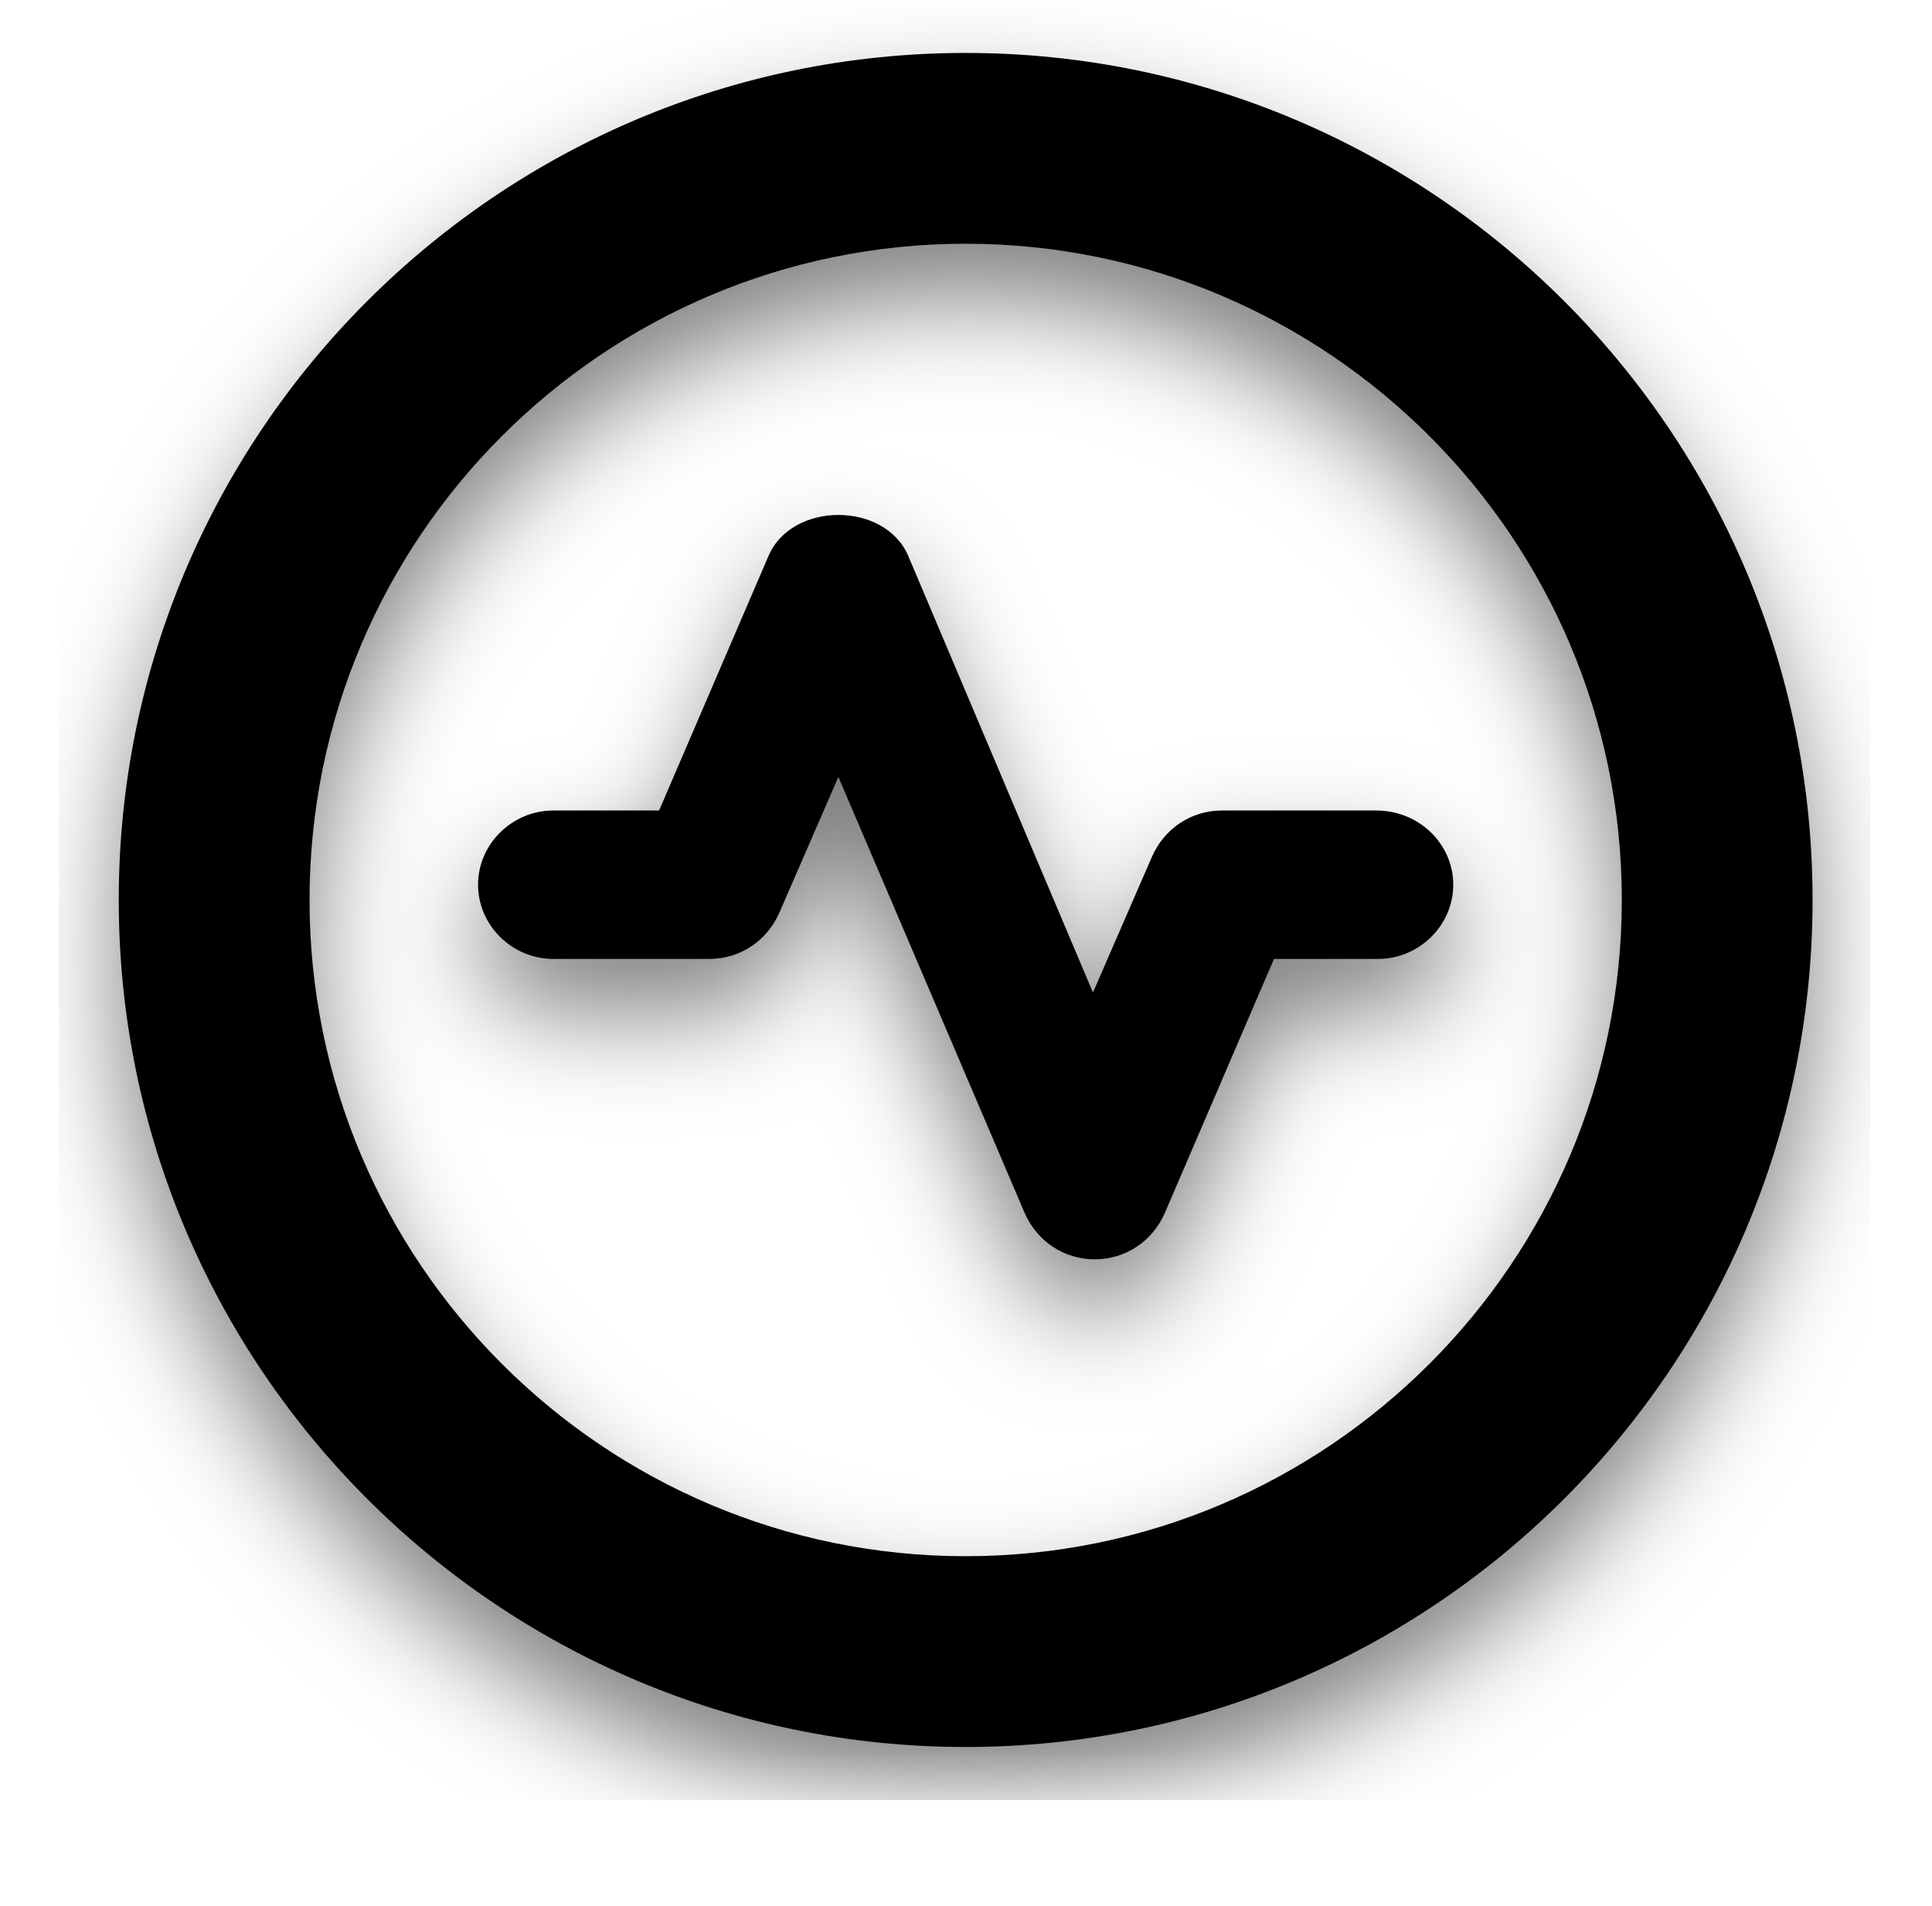
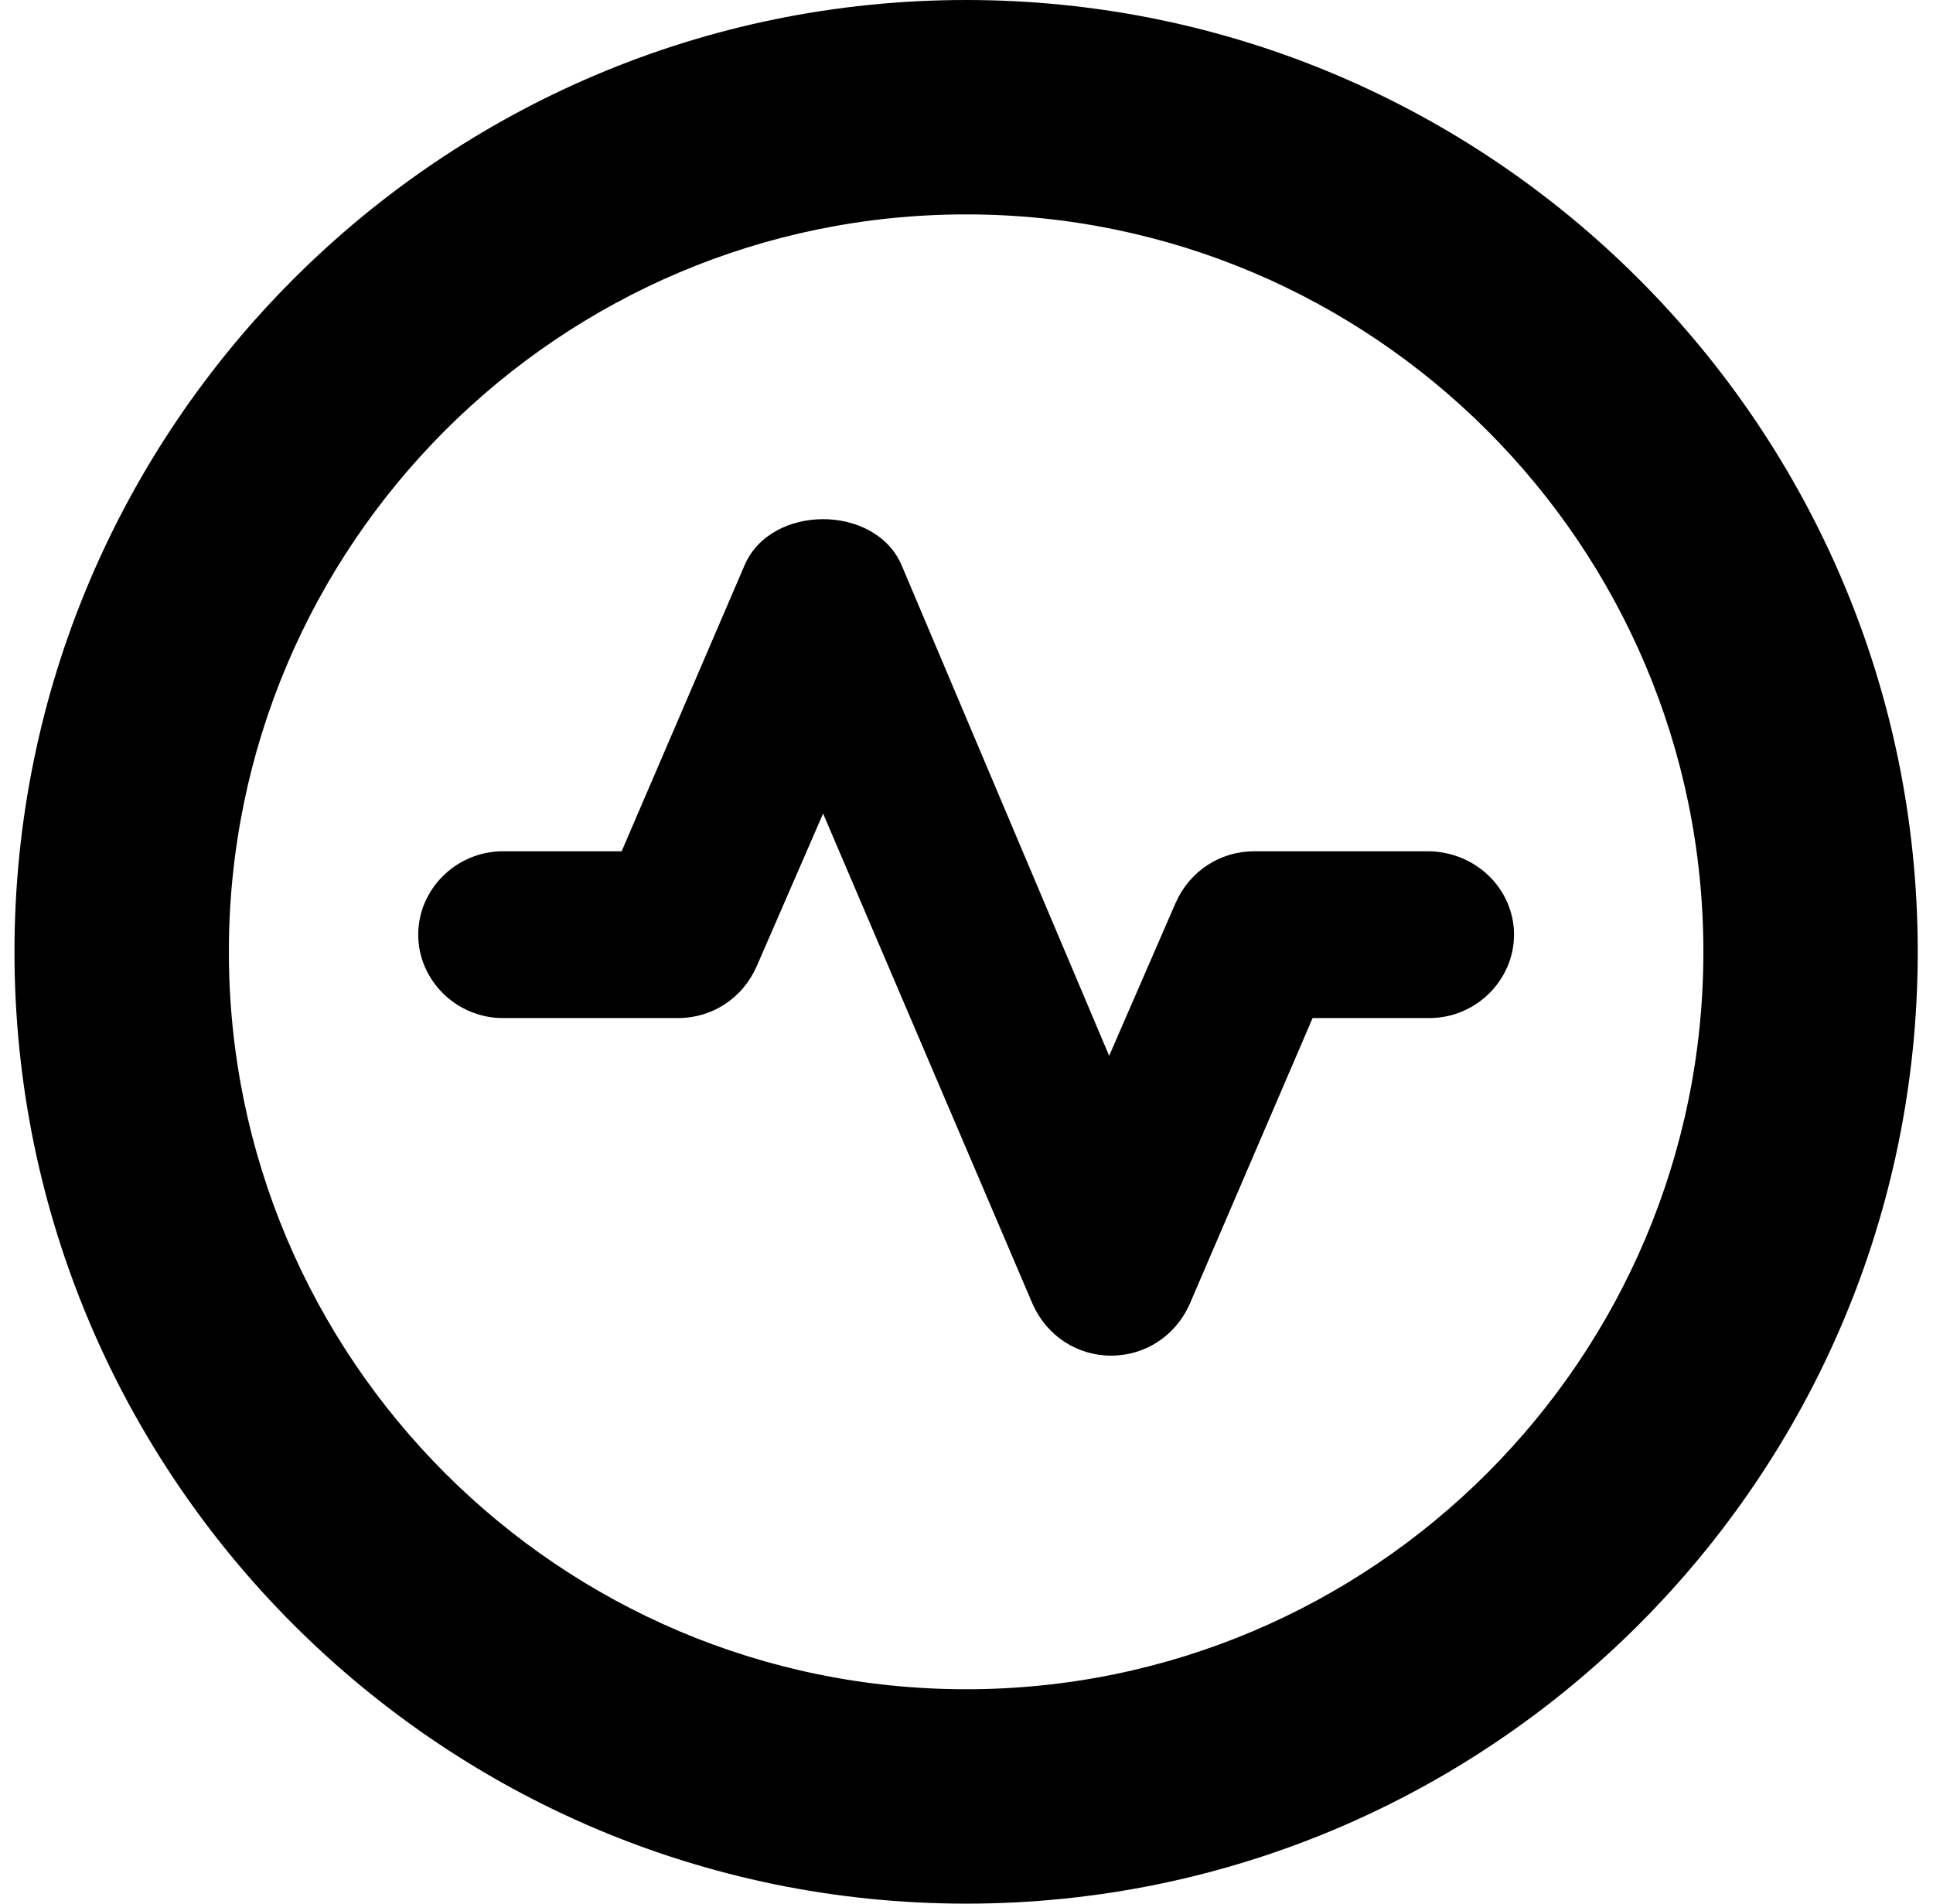
- <svg xmlns="http://www.w3.org/2000/svg" width="73px" height="72px" viewBox="0 0 73 72" version="1.1">
-   <defs>
-     <filter x="-3.5%" y="-3.0%" width="106.9%" height="106.1%" filterUnits="objectBoundingBox" id="filter-1">
-       <feOffset dx="0" dy="2" in="SourceAlpha" result="shadowOffsetOuter1" />
-       <feGaussianBlur stdDeviation="2" in="shadowOffsetOuter1" result="shadowBlurOuter1" />
-       <feColorMatrix values="0 0 0 0 0   0 0 0 0 0   0 0 0 0 0  0 0 0 0.5 0" type="matrix" in="shadowBlurOuter1" result="shadowMatrixOuter1" />
-       <feMerge>
-         <feMergeNode in="shadowMatrixOuter1" />
-         <feMergeNode in="SourceGraphic" />
-       </feMerge>
-     </filter>
-   </defs>
-   <g id="04-Hi-Fi" stroke="none" stroke-width="1" fill="none" fill-rule="evenodd">
-     <g id="37" transform="translate(-510, -791)" fill="#000000" fill-rule="nonzero">
-       <g id="Group-9-Copy" transform="translate(81, 723)">
-         <g id="Group-6" filter="url(#filter-1)" transform="translate(402, 0)">
-           <g id="Group-2" transform="translate(31, 70)">
-             <g id="Group" transform="translate(0, 0)">
-               <path d="M32.487,0 C14.837,0 0.487,14.349 0.487,32 C0.487,49.651 14.837,64 32.487,64 C50.138,64 64.487,49.651 64.487,32 C64.487,14.349 50.138,0 32.487,0 Z M32.487,56.792 C18.811,56.792 7.696,45.676 7.696,32 C7.696,18.324 18.811,7.208 32.487,7.208 C46.163,7.208 57.279,18.324 57.279,32 C57.279,45.676 46.163,56.792 32.487,56.792 Z" id="Shape" />
-               <path d="M47.999,28.62 L42.174,28.62 C41.022,28.62 40.006,29.287 39.532,30.355 L37.297,35.496 L30.32,19.007 C29.439,16.937 25.917,16.937 25.036,19.007 L20.904,28.62 L16.908,28.62 C15.35,28.62 14.063,29.888 14.063,31.423 C14.063,32.959 15.35,34.227 16.908,34.227 L22.801,34.227 C23.952,34.227 24.969,33.56 25.443,32.491 L27.678,27.351 L34.723,43.84 C35.197,44.908 36.213,45.576 37.364,45.576 C38.516,45.576 39.532,44.908 40.006,43.84 L44.138,34.227 L48.067,34.227 C49.624,34.227 50.911,32.959 50.911,31.423 C50.911,29.888 49.624,28.62 47.999,28.62 Z" id="Path" />
-             </g>
-           </g>
-         </g>
-       </g>
+ <svg xmlns="http://www.w3.org/2000/svg" width="65px" height="64px" viewBox="0 0 65 64" version="1.1">
+   <g id="07-Icons" stroke="none" stroke-width="1" fill="none" fill-rule="evenodd">
+     <g id="Group" fill="#000000" fill-rule="nonzero">
+       <path d="M32.487,0 C14.837,0 0.487,14.349 0.487,32 C0.487,49.651 14.837,64 32.487,64 C50.138,64 64.487,49.651 64.487,32 C64.487,14.349 50.138,0 32.487,0 Z M32.487,56.792 C18.811,56.792 7.696,45.676 7.696,32 C7.696,18.324 18.811,7.208 32.487,7.208 C46.163,7.208 57.279,18.324 57.279,32 C57.279,45.676 46.163,56.792 32.487,56.792 Z" id="Shape" />
+       <path d="M47.999,28.62 L42.174,28.62 C41.022,28.62 40.006,29.287 39.532,30.355 L37.297,35.496 L30.32,19.007 C29.439,16.937 25.917,16.937 25.036,19.007 L20.904,28.62 L16.908,28.62 C15.35,28.62 14.063,29.888 14.063,31.423 C14.063,32.959 15.35,34.227 16.908,34.227 L22.801,34.227 C23.952,34.227 24.969,33.56 25.443,32.491 L27.678,27.351 L34.723,43.84 C35.197,44.908 36.213,45.576 37.364,45.576 C38.516,45.576 39.532,44.908 40.006,43.84 L44.138,34.227 L48.067,34.227 C49.624,34.227 50.911,32.959 50.911,31.423 C50.911,29.888 49.624,28.62 47.999,28.62 Z" id="Path" />
    </g>
  </g>
</svg>
